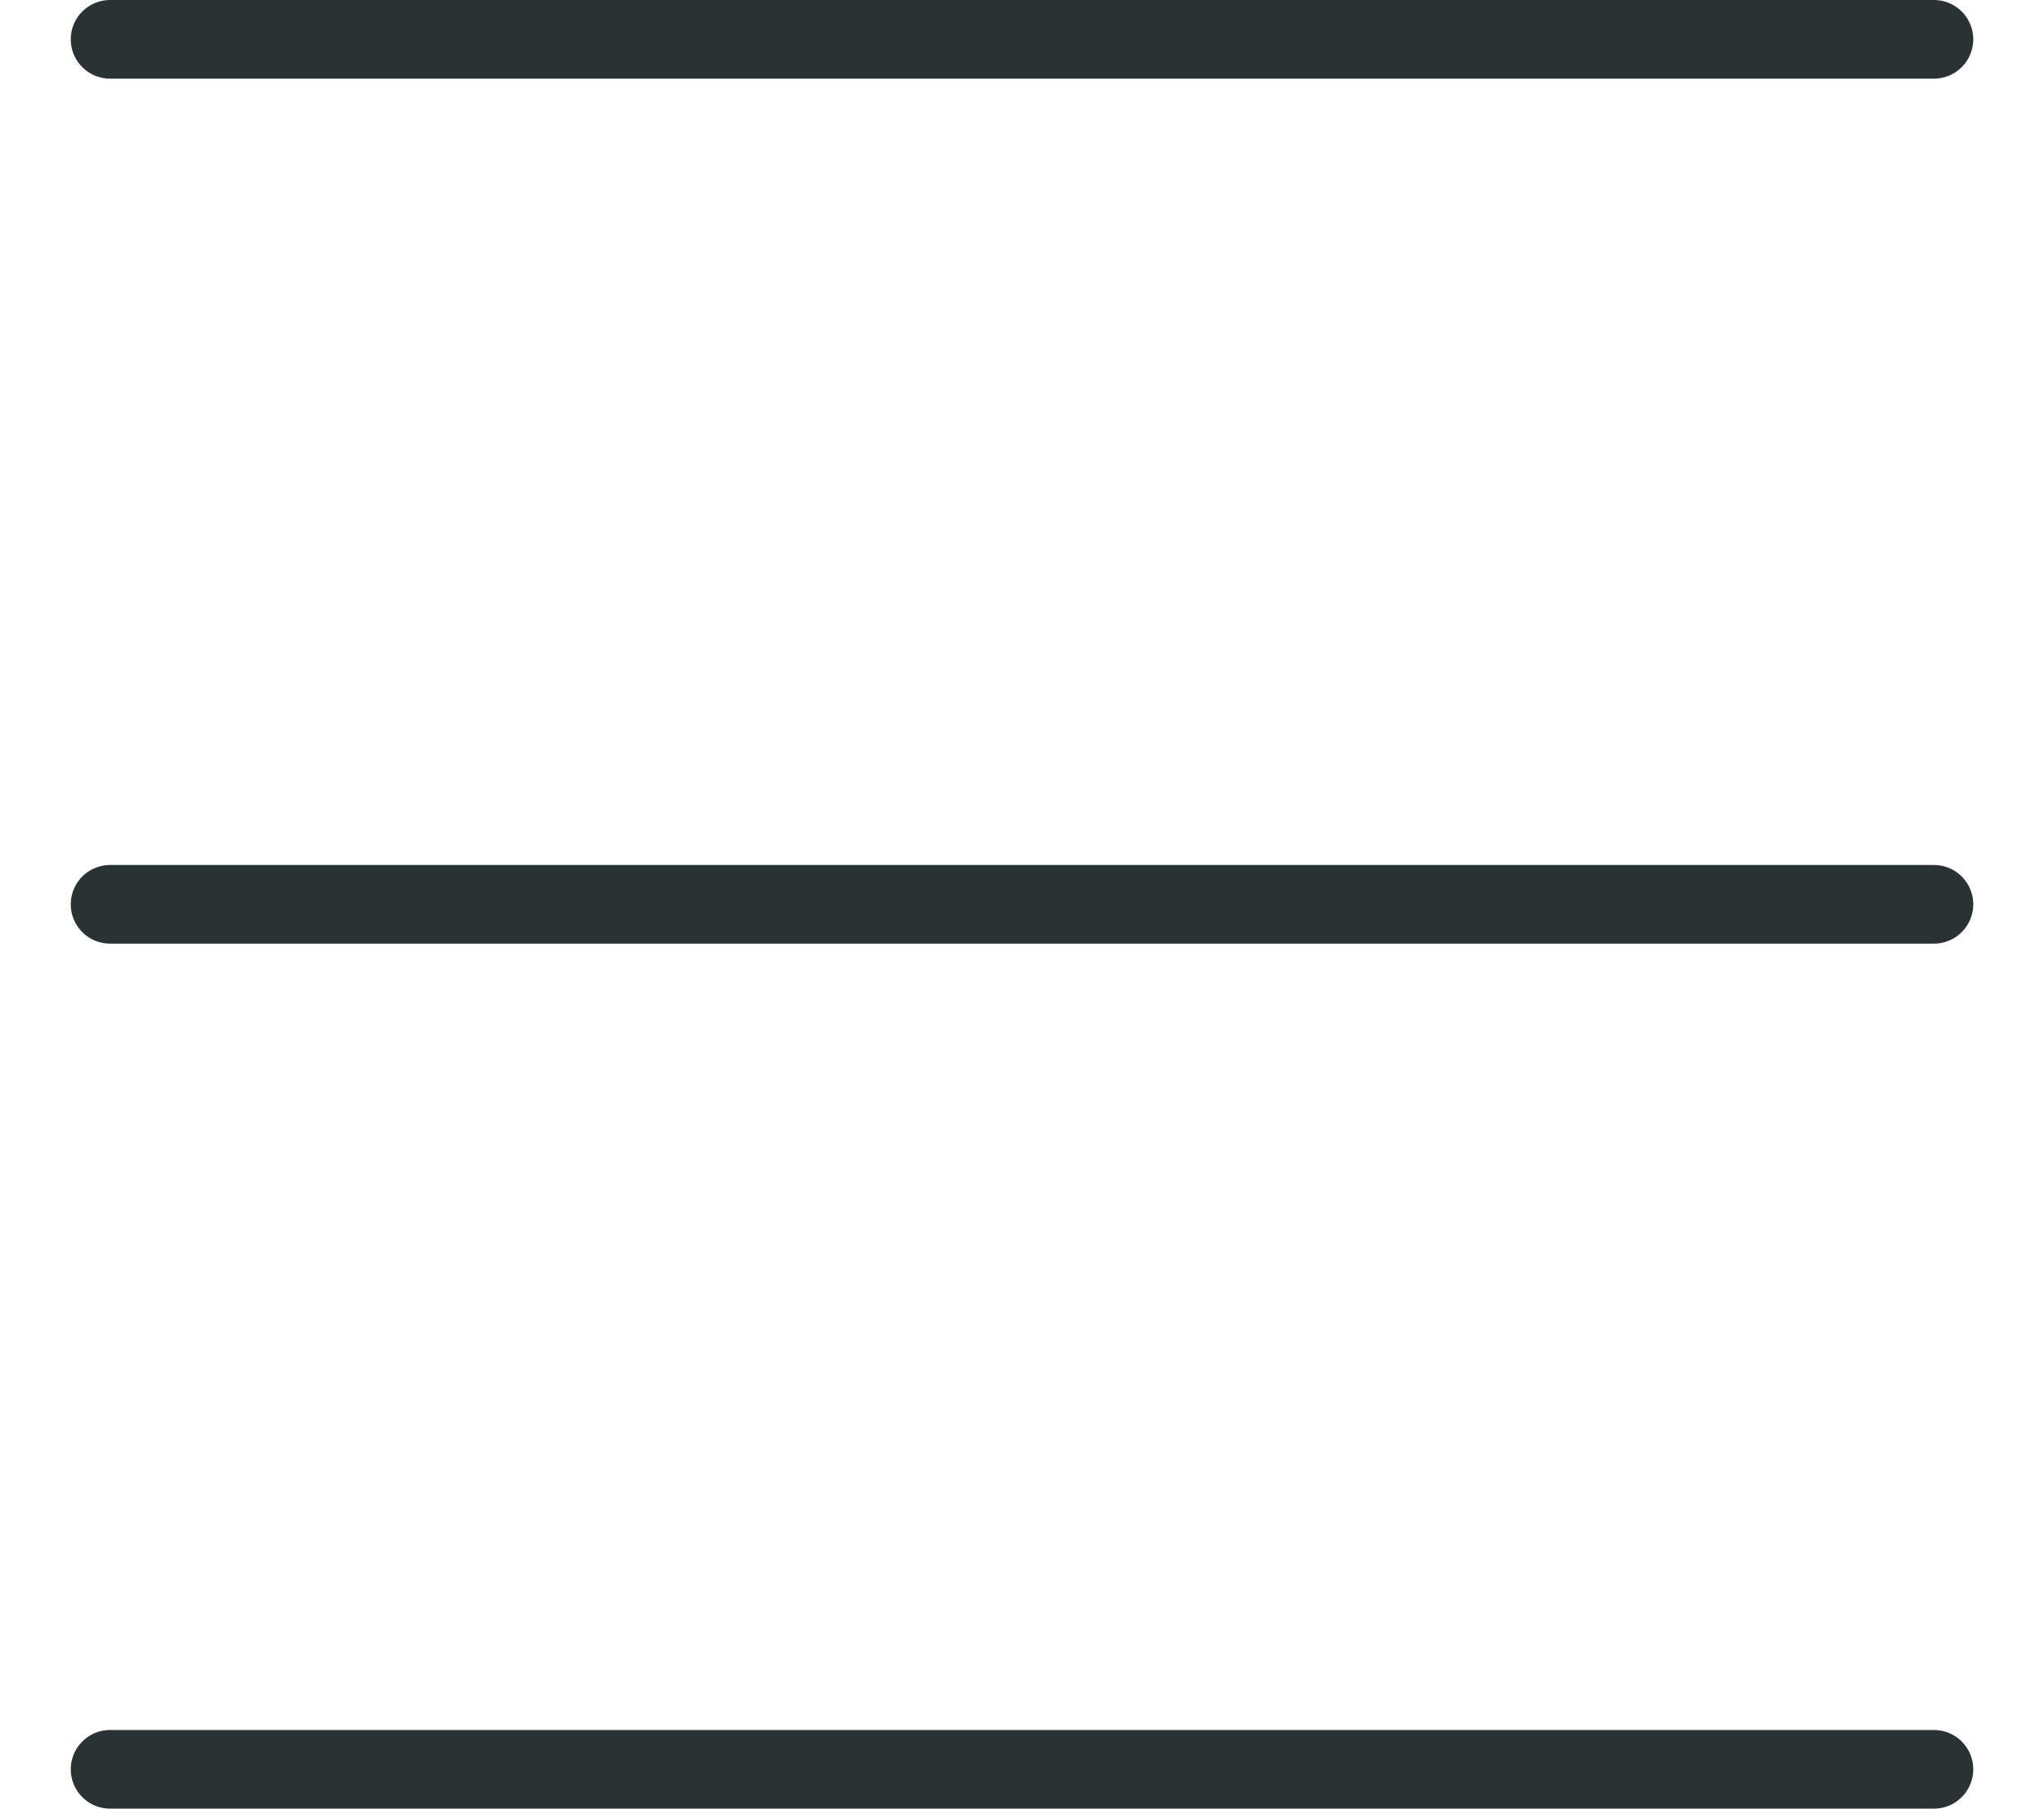
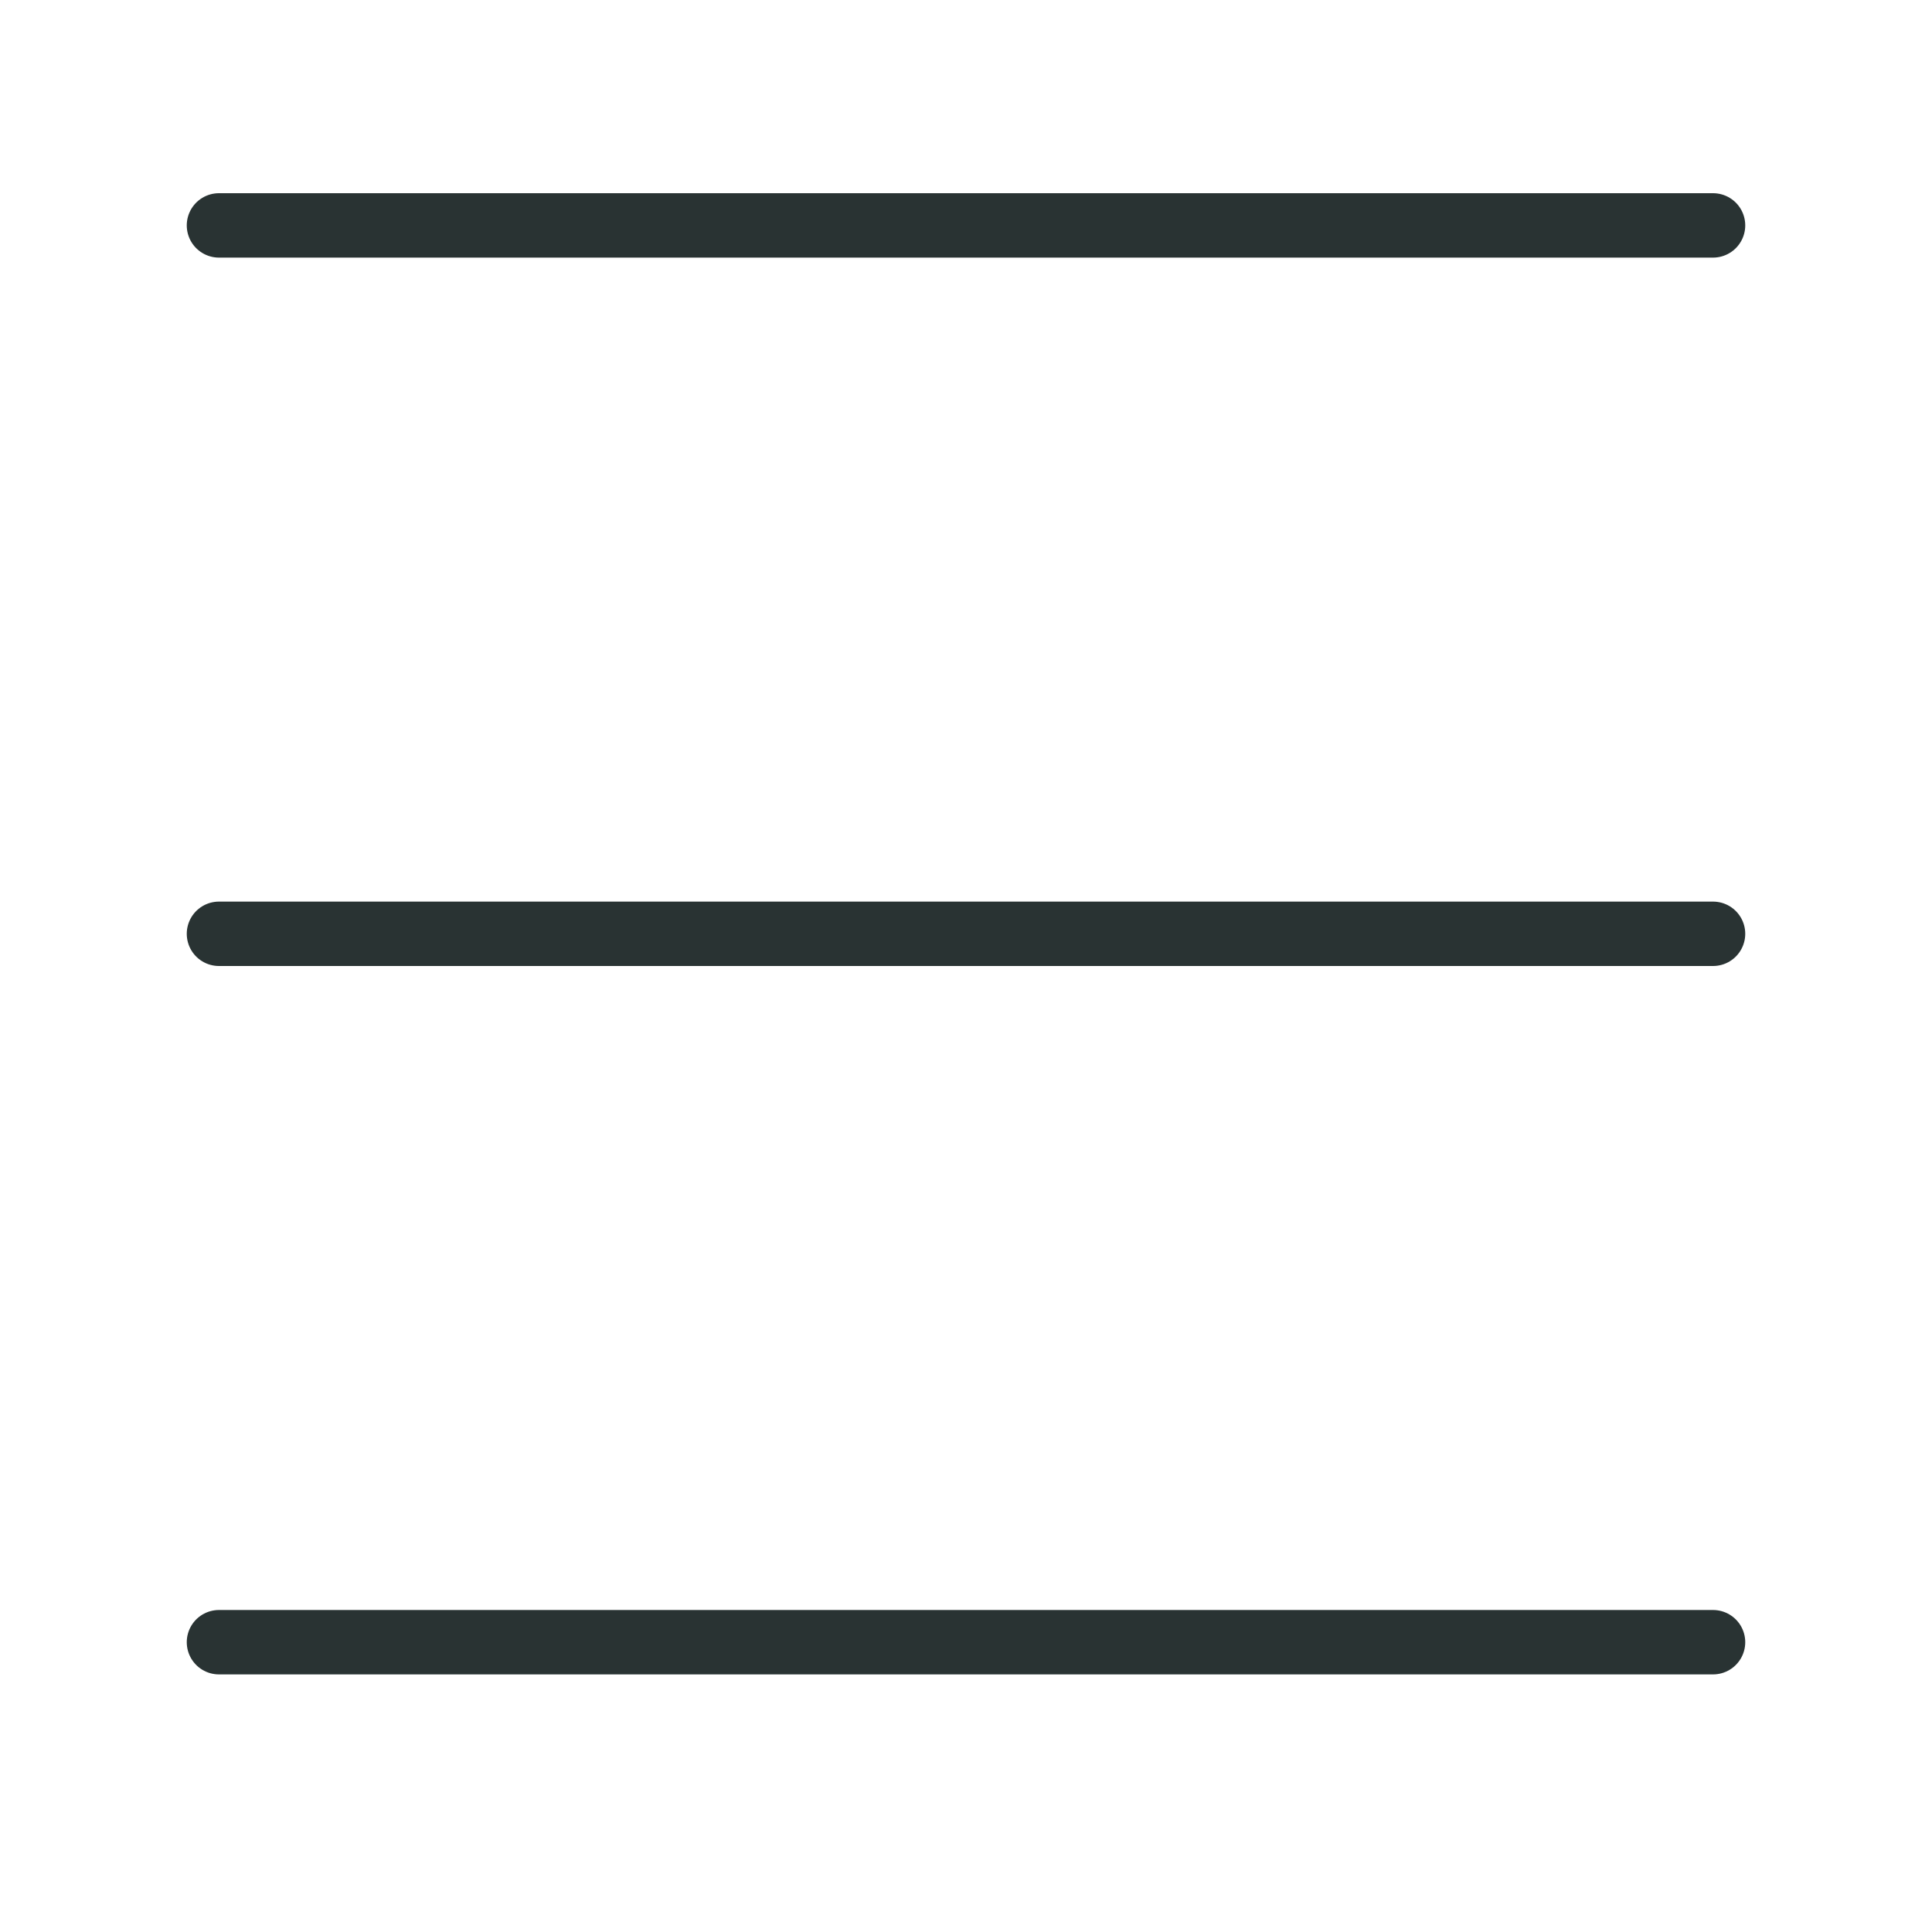
- <svg xmlns="http://www.w3.org/2000/svg" width="26px" height="23px" viewBox="0 0 26 23" version="1.1">
-   <defs />
-   <g id="Workouts" stroke="none" stroke-width="1" fill="none" fill-rule="evenodd" stroke-linecap="round">
-     <g id="Mobile" transform="translate(-24, -27)" stroke="#293333">
-       <g id="Toolbar/Dark/Close-Copy" transform="translate(22, 24)">
-         <g id="Close-icon" transform="translate(3, 2)">
-           <path d="M0.4,12.5 L23.6,12.5" id="Line-2" />
-           <path d="M0.4,1.5 L23.6,1.5" id="Line-2-Copy" />
-           <path d="M0.4,23.5 L23.6,23.5" id="Line-3" />
-         </g>
+ <svg xmlns="http://www.w3.org/2000/svg" width="30px" height="30px" viewBox="0 0 30 30" version="1.1">
+   <g id="Symbols" stroke="none" stroke-width="1" fill="none" fill-rule="evenodd" stroke-linecap="round">
+     <g id="Toolbar/Dark/Close-Copy" stroke="#293333">
+       <g id="Close-icon" transform="translate(3, 2)">
+         <path d="M0.4,12.5 L23.6,12.5" id="Line-2" />
+         <path d="M0.4,1.5 L23.6,1.5" id="Line-2-Copy" />
+         <path d="M0.4,23.5 L23.6,23.5" id="Line-3" />
      </g>
    </g>
  </g>
</svg>
